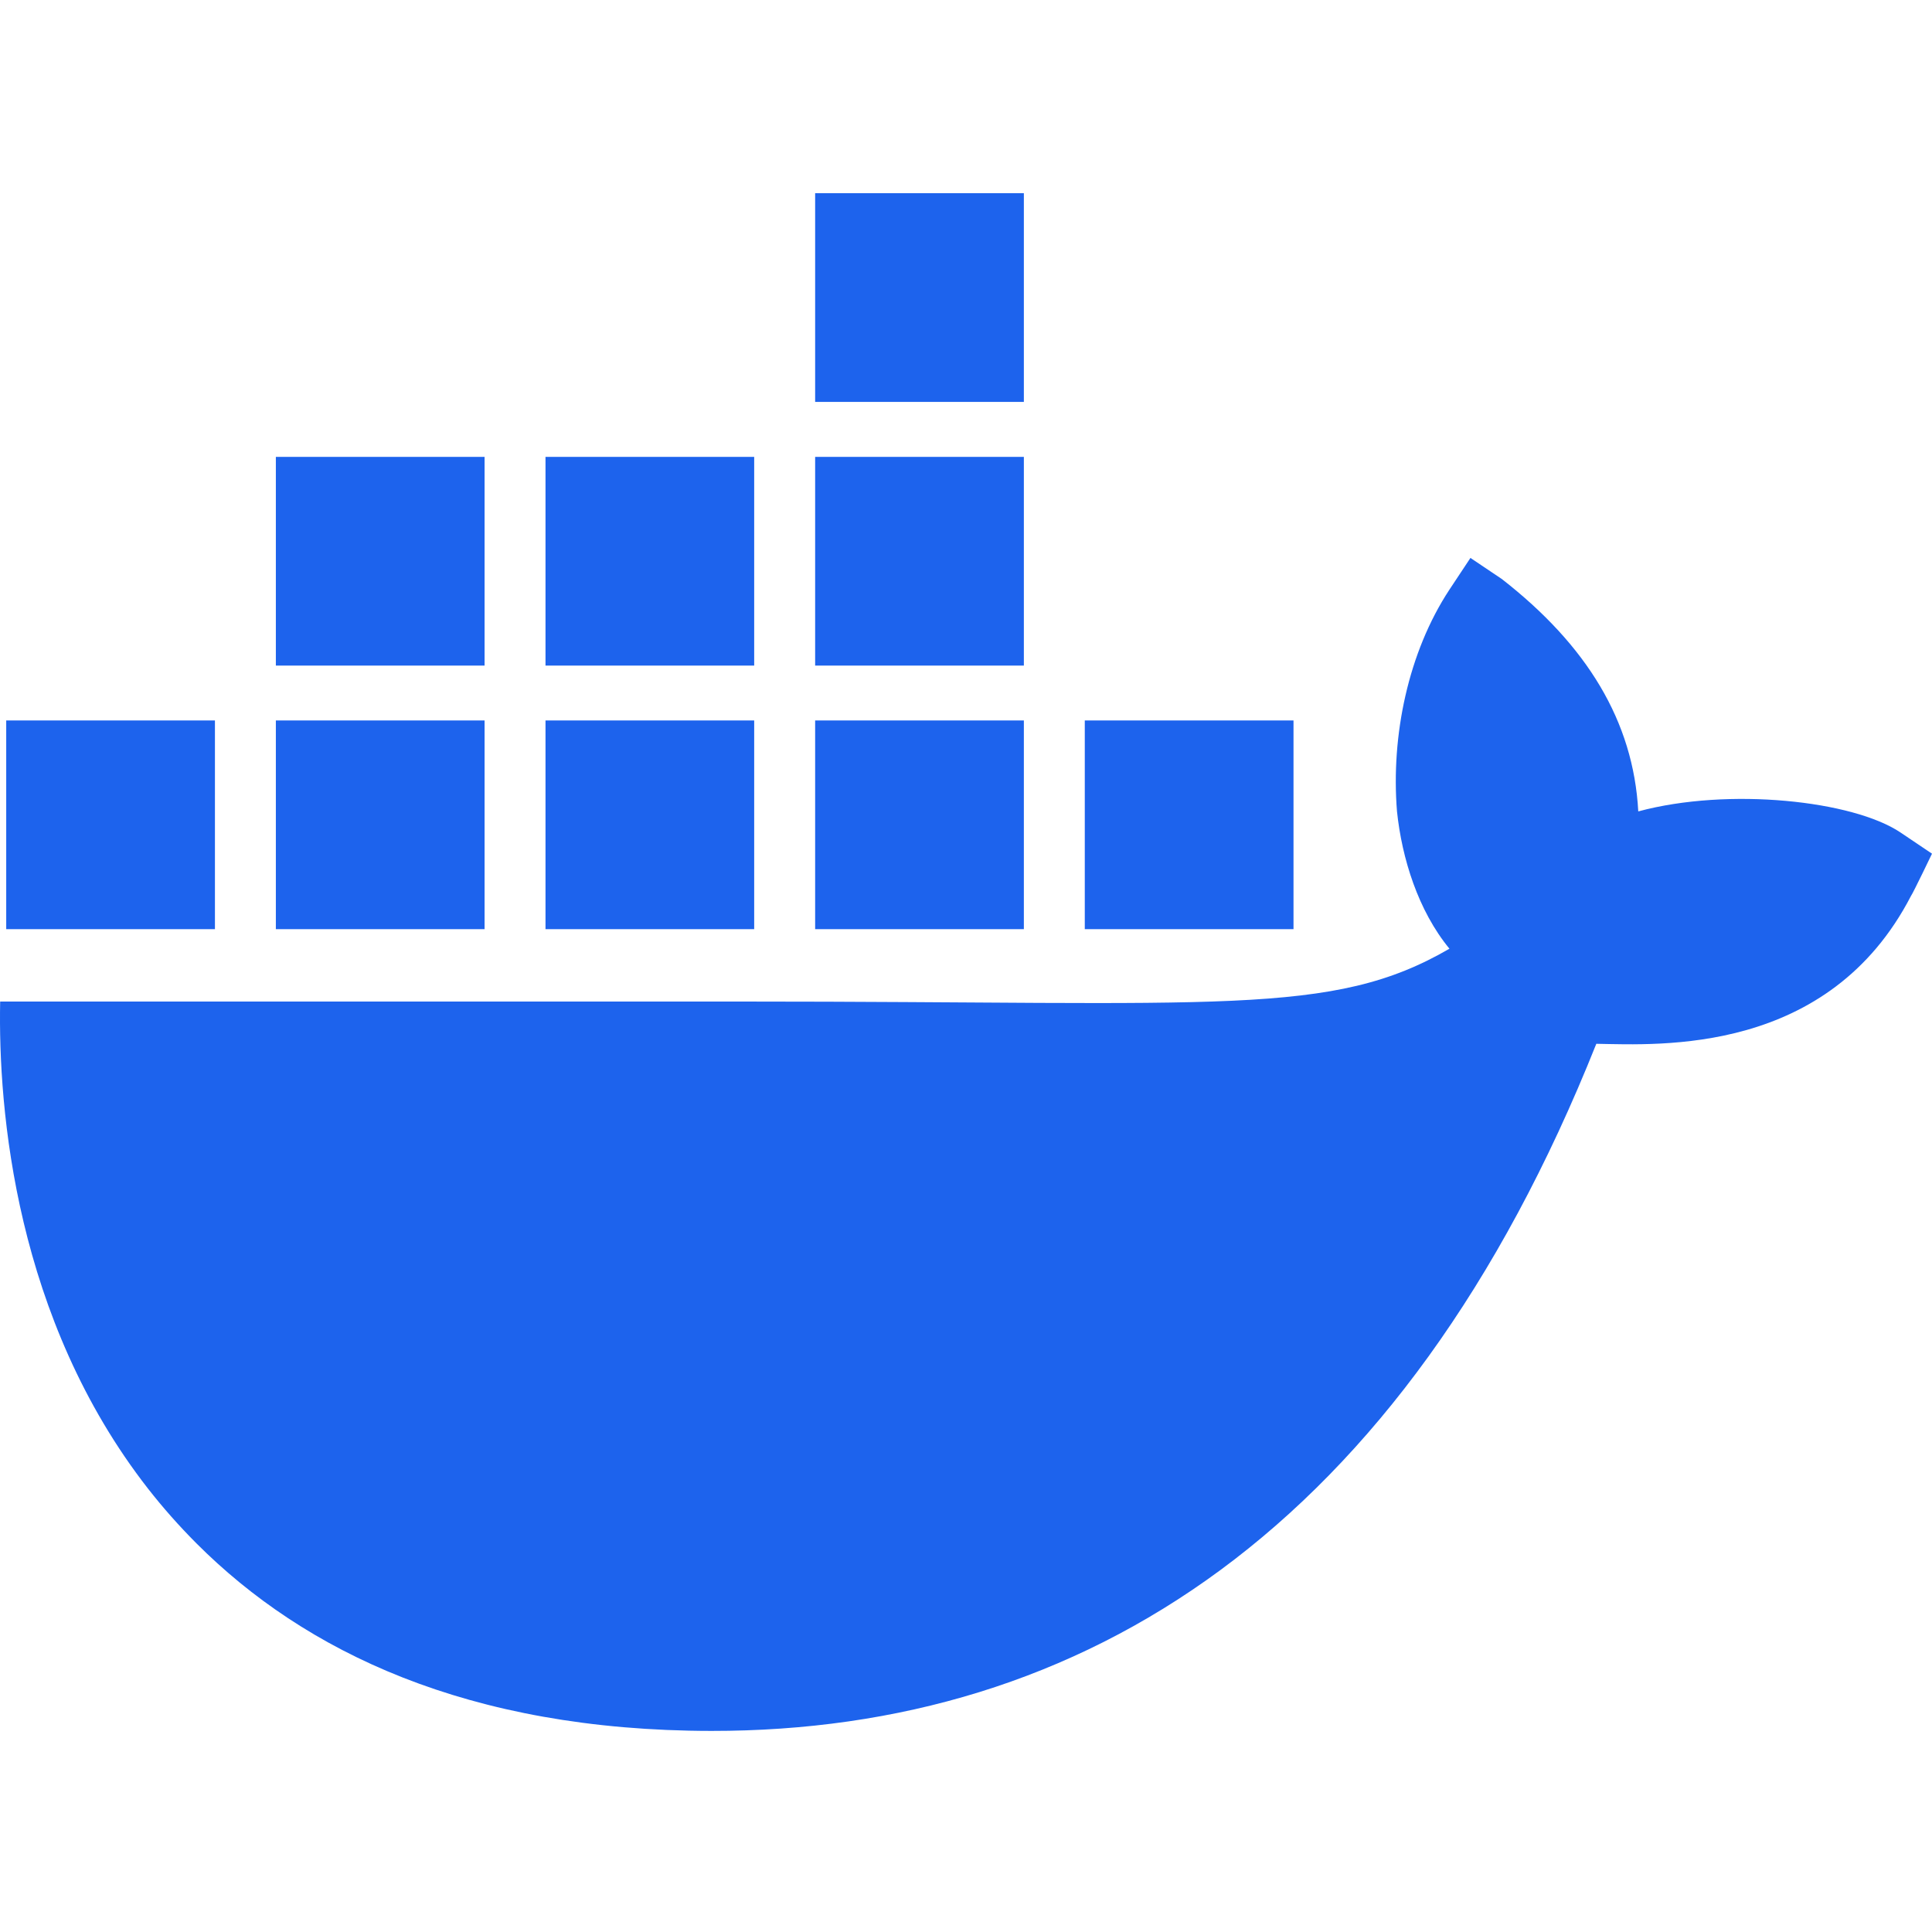
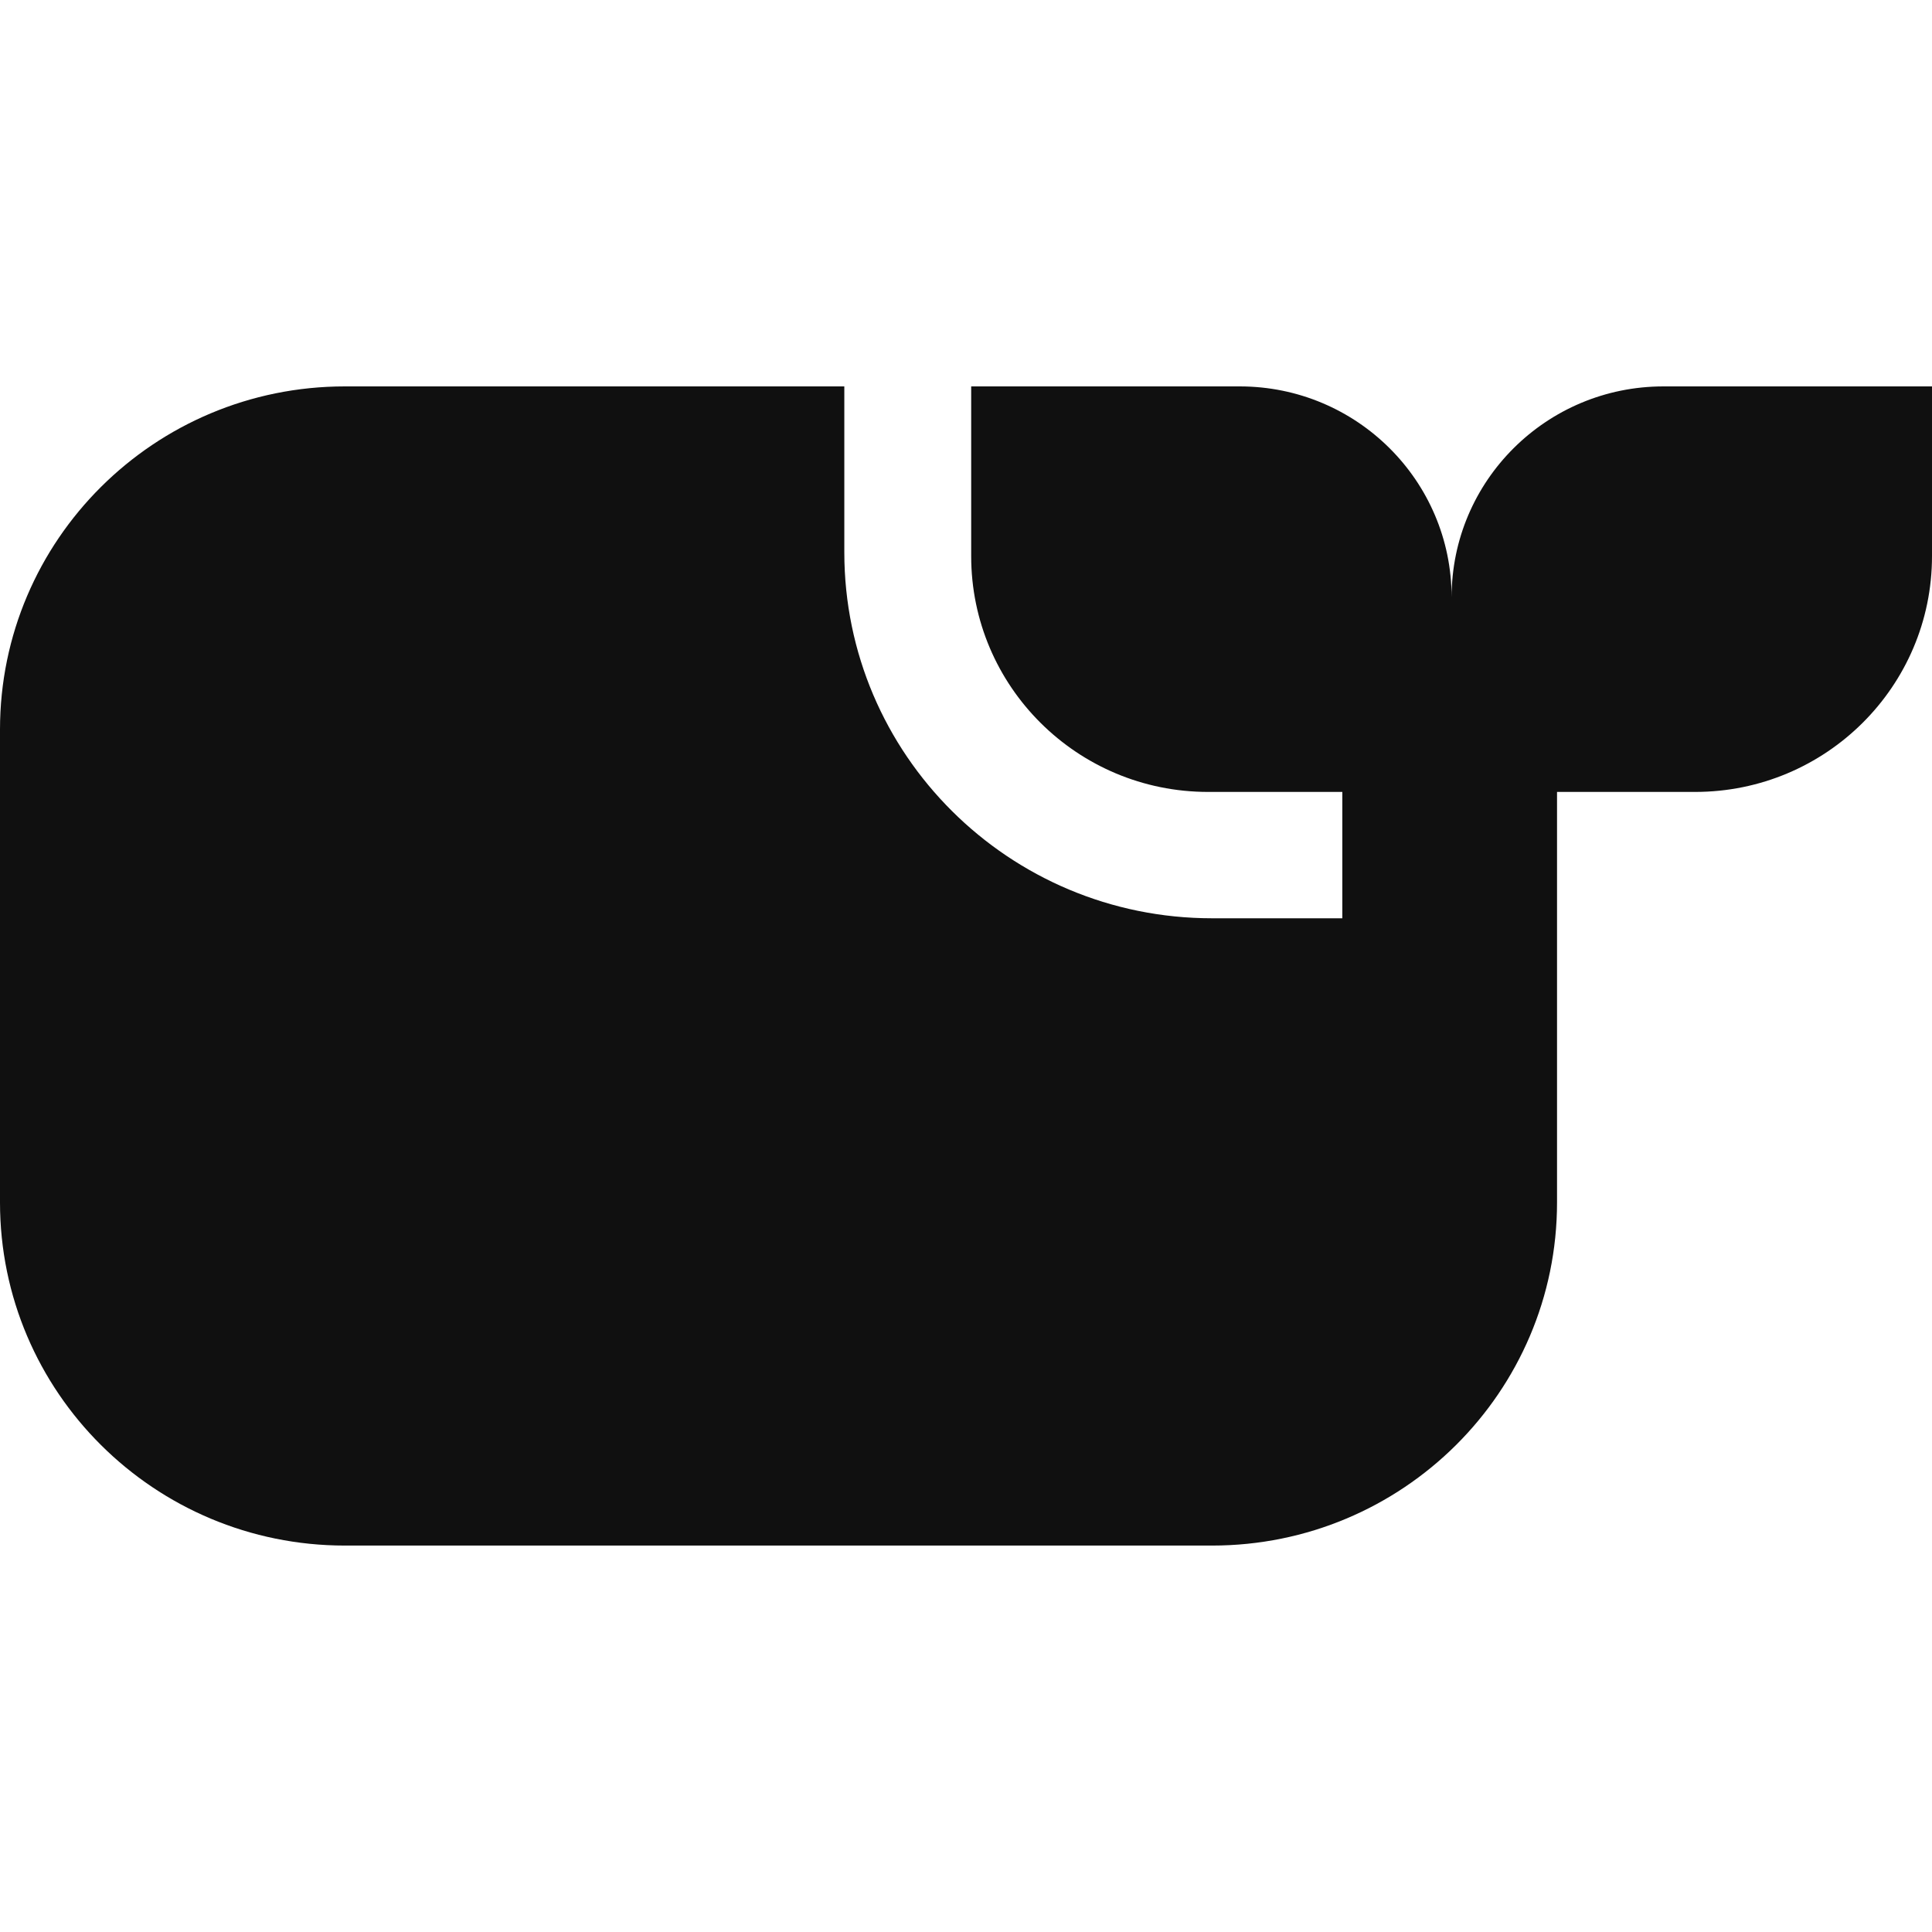
<svg xmlns="http://www.w3.org/2000/svg" width="60" height="60" viewBox="0 0 60 60" fill="none">
-   <path d="M59.024 25.855C57.553 24.864 53.688 24.442 50.878 25.199C50.727 22.399 49.283 20.04 46.642 17.983L45.666 17.327L45.014 18.311C43.734 20.255 43.194 22.845 43.385 25.199C43.536 26.65 44.04 28.28 45.014 29.463C41.356 31.585 37.985 31.104 23.055 31.104H0.005C-0.062 34.475 0.48 40.96 4.603 46.239C5.059 46.822 5.558 47.386 6.1 47.93C9.453 51.287 14.519 53.749 22.095 53.755C33.65 53.766 43.552 47.519 49.575 32.416C51.557 32.449 56.788 32.77 59.348 27.823C59.411 27.74 60 26.512 60 26.512L59.024 25.855ZM15.049 22.375H8.567V28.856H15.049V22.375ZM23.422 22.375H16.941V28.856H23.422V22.375ZM31.797 22.375H25.315V28.856H31.797V22.375ZM40.17 22.375H33.689V28.856H40.171V22.375H40.17ZM6.675 22.375H0.193V28.856H6.675V22.375ZM15.049 14.188H8.567V20.67H15.049V14.188ZM23.422 14.188H16.941V20.67H23.422V14.188ZM31.797 14.188H25.315V20.67H31.797V14.188ZM31.797 6H25.315V12.482H31.797V6Z" fill="#1D63ED" />
+   <path d="M51.66 12C48.027 12 45.081 14.932 45.081 18.548C45.08 14.932 42.134 12 38.5 12H30.161V17.272C30.161 21.315 33.455 24.594 37.518 24.594H41.687V28.518H37.643C31.335 28.518 26.221 23.43 26.221 17.152V12H10.711C4.795 12 0 16.772 0 22.658V37.341C0 43.228 4.795 47.999 10.711 47.999H37.643C43.559 47.999 48.355 43.228 48.355 37.341V24.594H52.643C56.706 24.594 60 21.315 60 17.272V12H51.66Z" fill="#101010" />
</svg>
